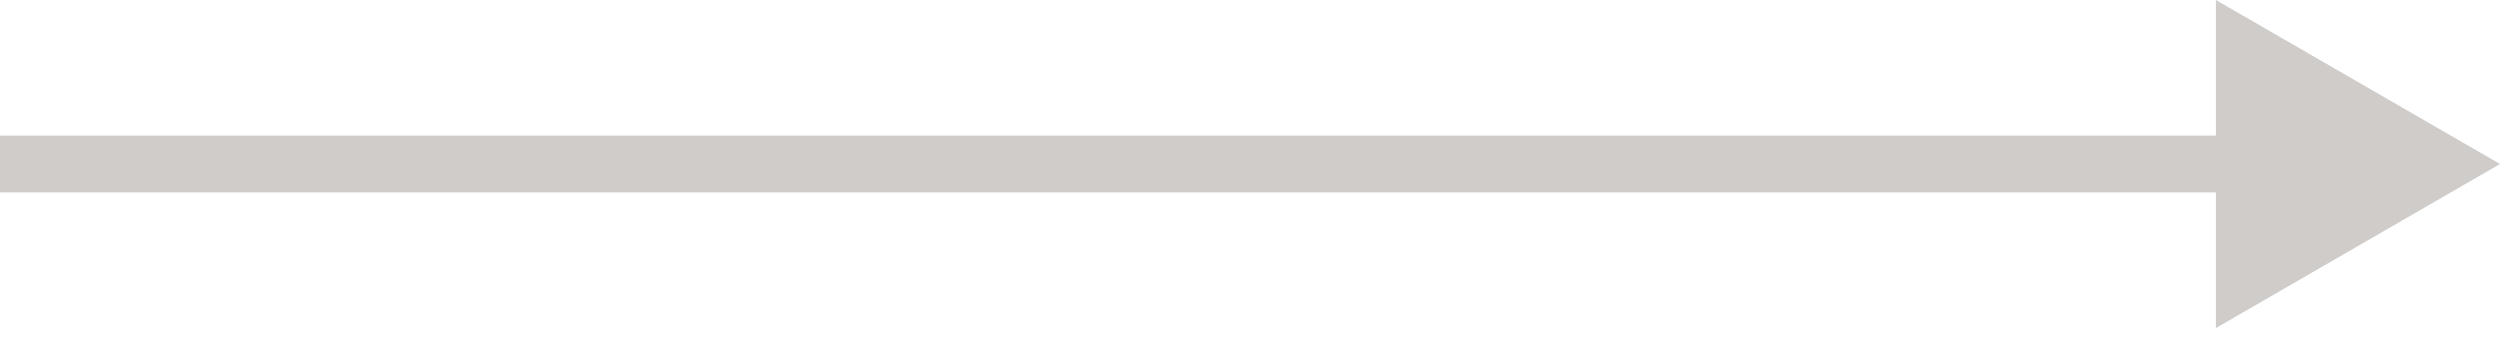
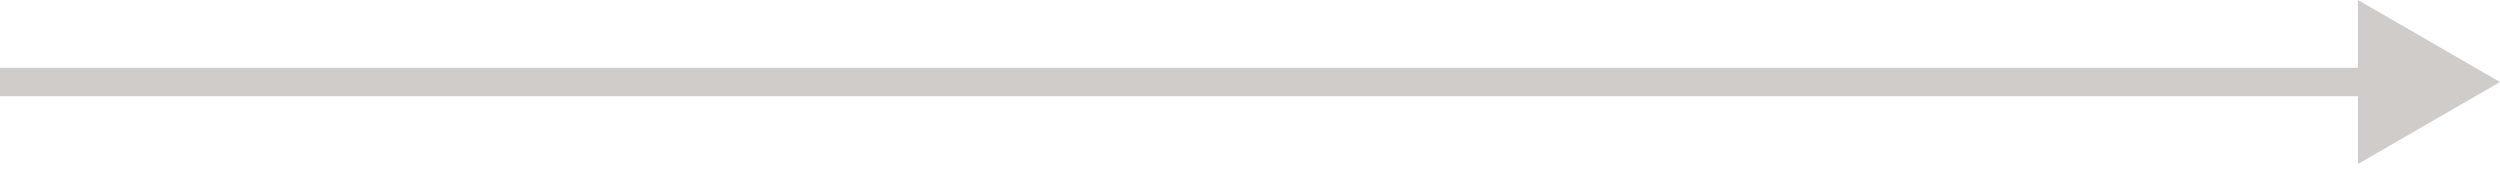
- <svg xmlns="http://www.w3.org/2000/svg" width="88" height="12" viewBox="0 0 88 12" fill="none">
-   <path d="M88 5.773L78 -6.53267e-05V11.547L88 5.773ZM0 5.773V6.773H79V5.773V4.773H0V5.773Z" fill="#CFCCC9" />
+ <svg xmlns="http://www.w3.org/2000/svg" width="88" height="6" viewBox="0 0 88 6" fill="none">
+   <path d="M88 2.887L83 -3.26633e-05V5.773L88 2.887ZM0 2.887V3.387H83.5V2.887V2.387H0V2.887Z" fill="#CFCCC9" />
</svg>
